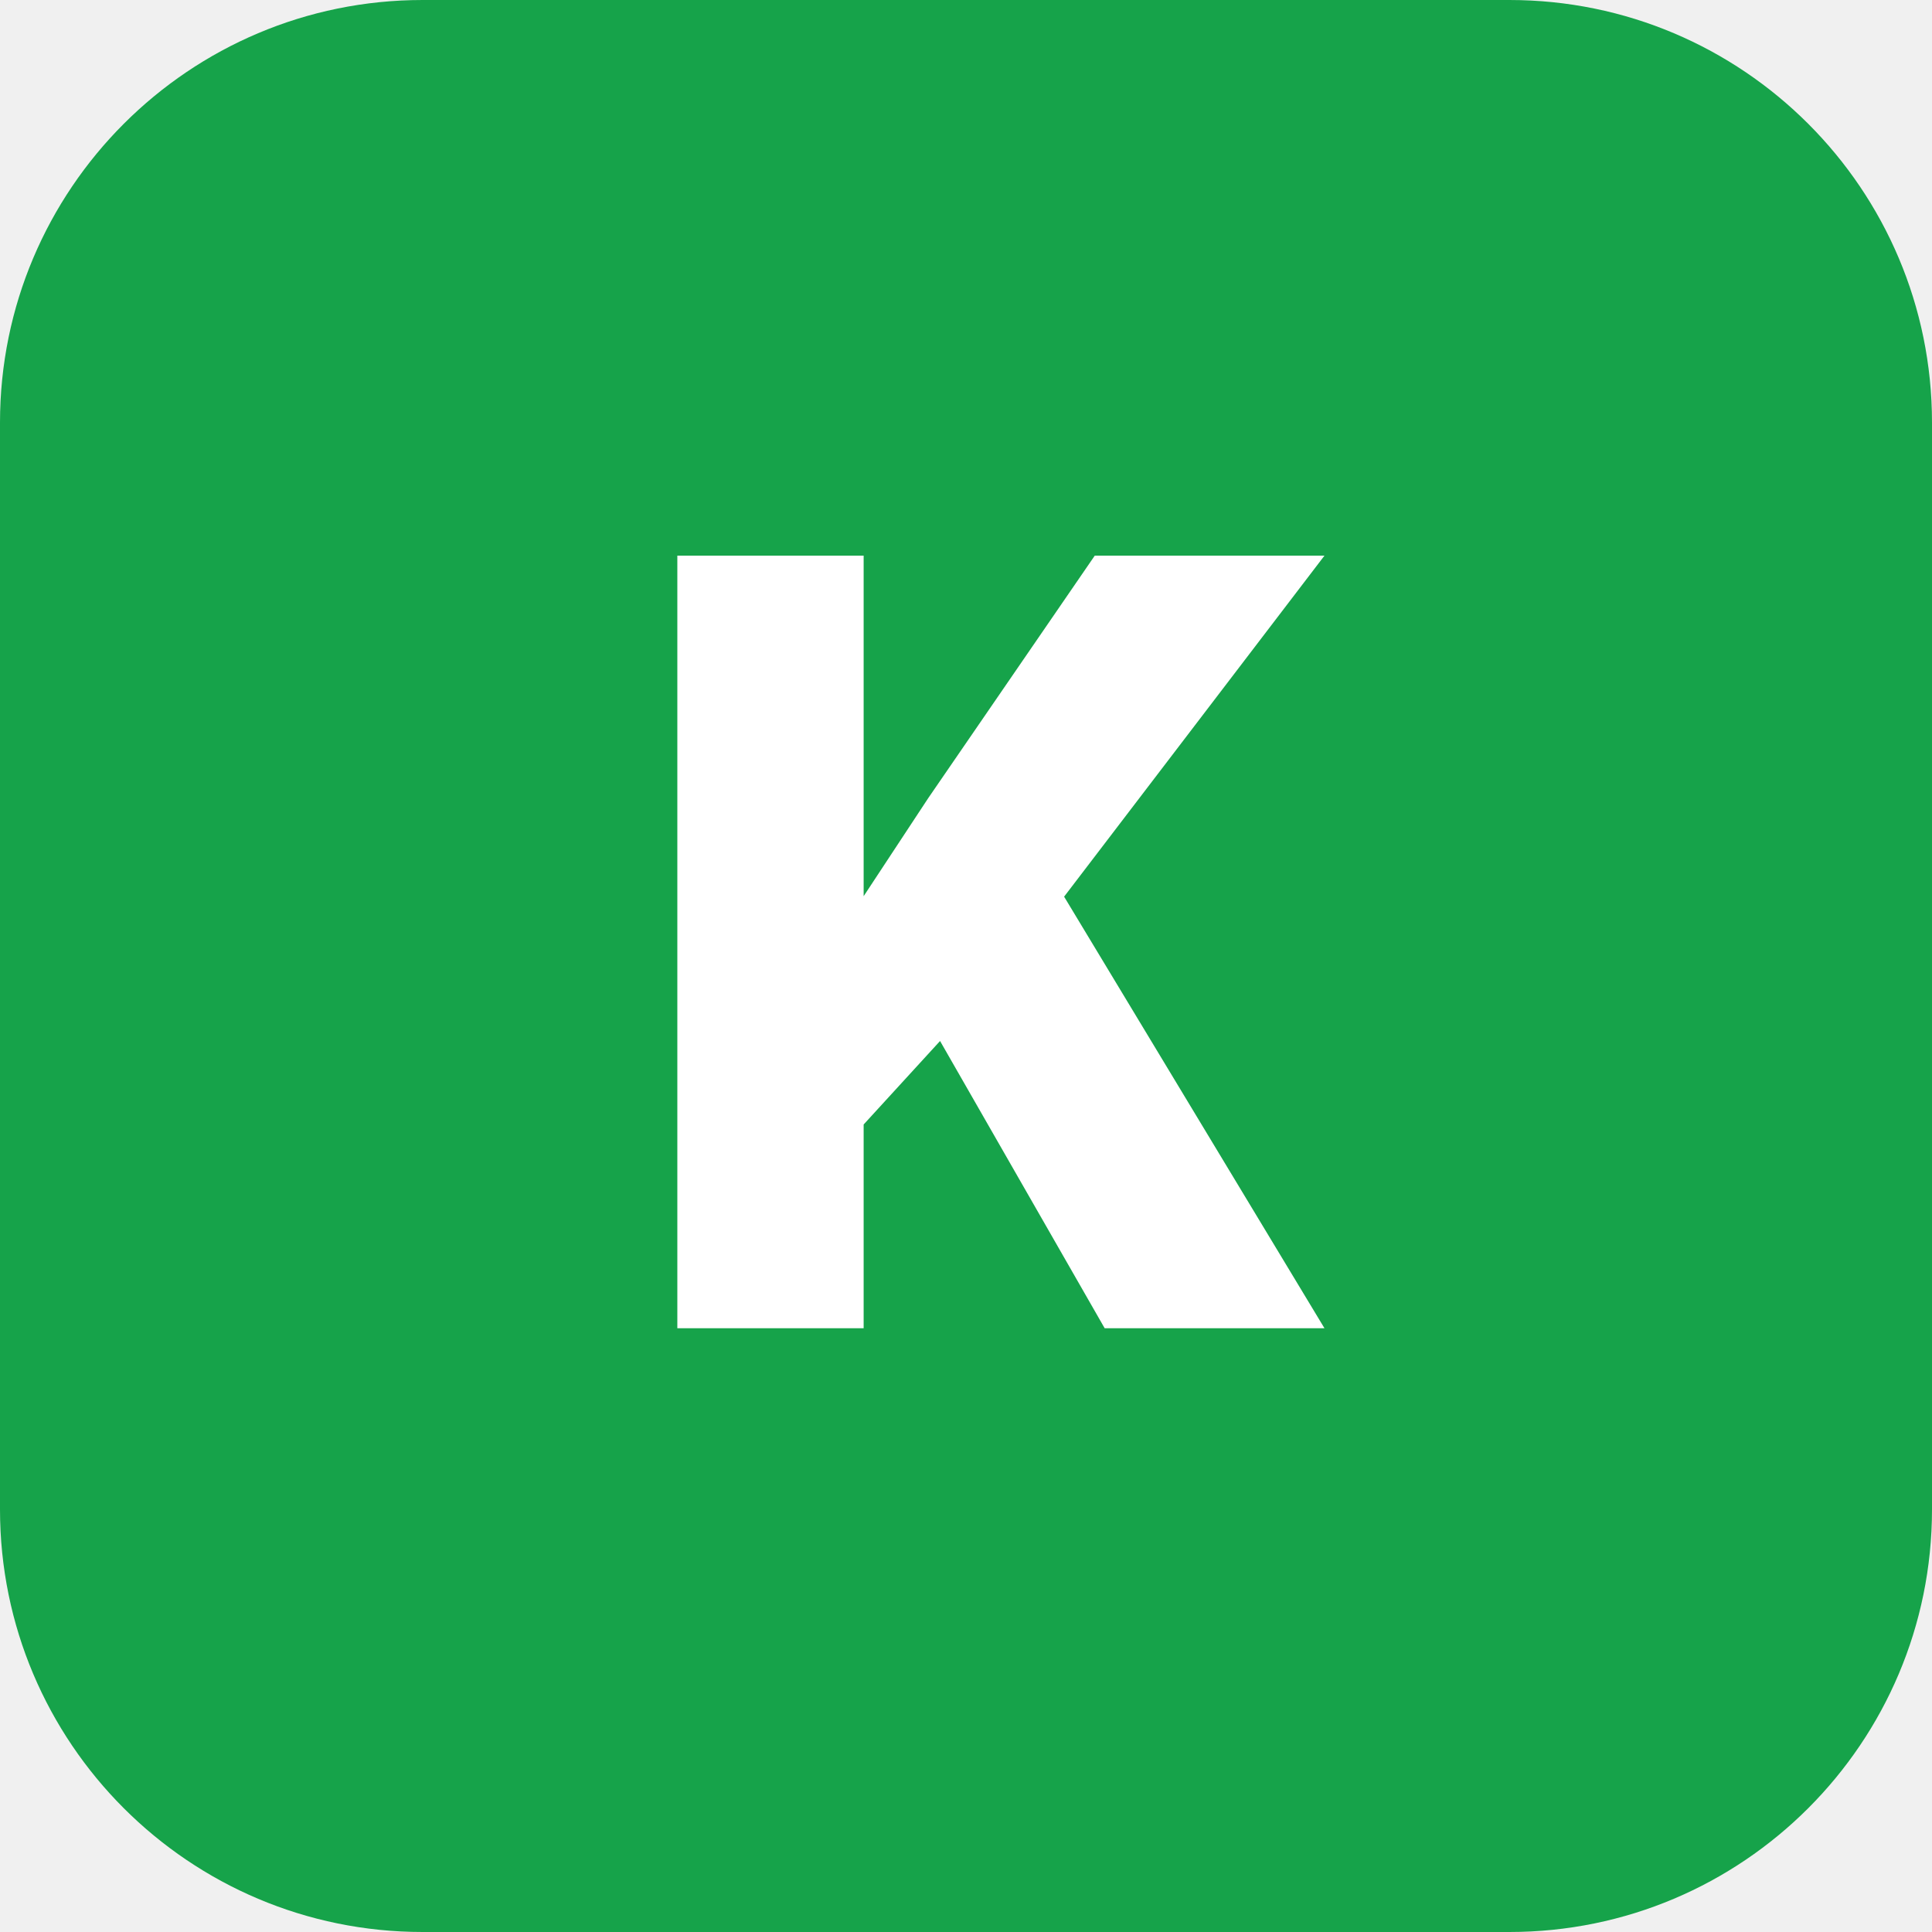
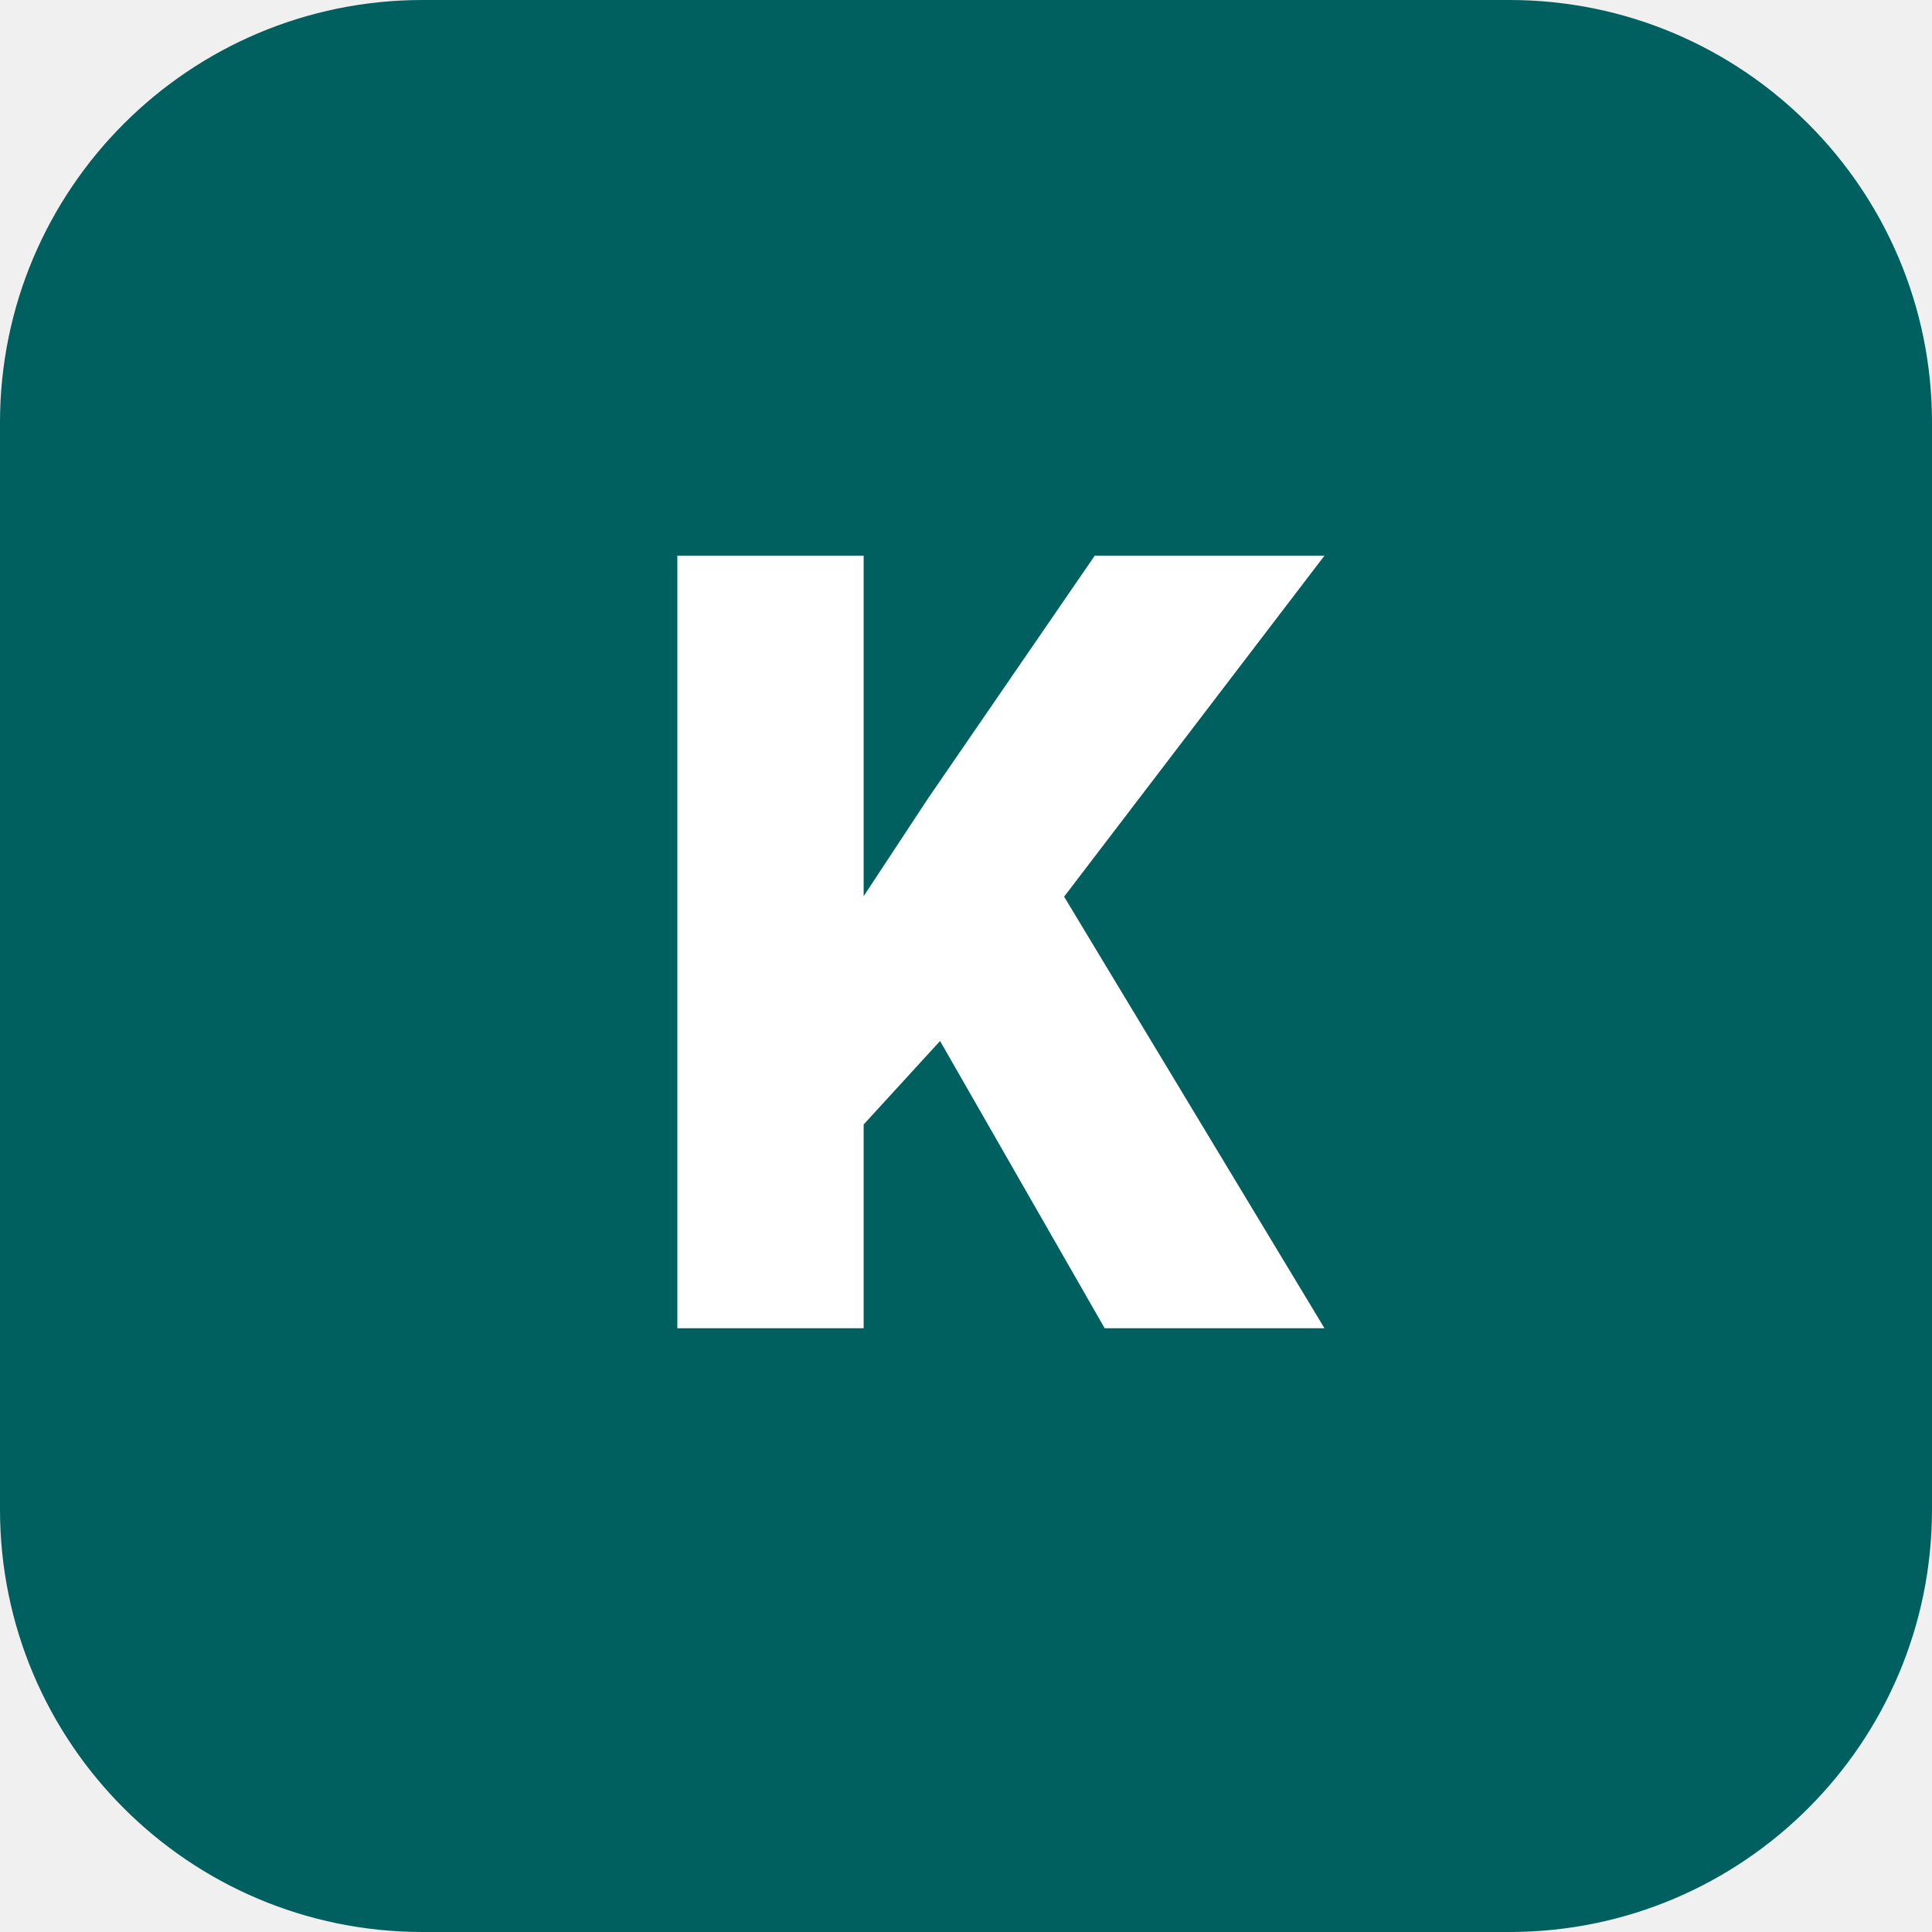
<svg xmlns="http://www.w3.org/2000/svg" viewBox="0 0 64 64">
-   <rect width="64" height="64" rx="14" fill="#16a34a" />
+   <rect width="64" height="64" rx="14" fill="#005f5f" />
  <text x="32" y="44" text-anchor="middle" font-family="ui-sans-serif, system-ui, -apple-system, Segoe UI, Roboto, Helvetica, Arial" font-size="36" font-weight="800" fill="#ffffff">K</text>
</svg>
